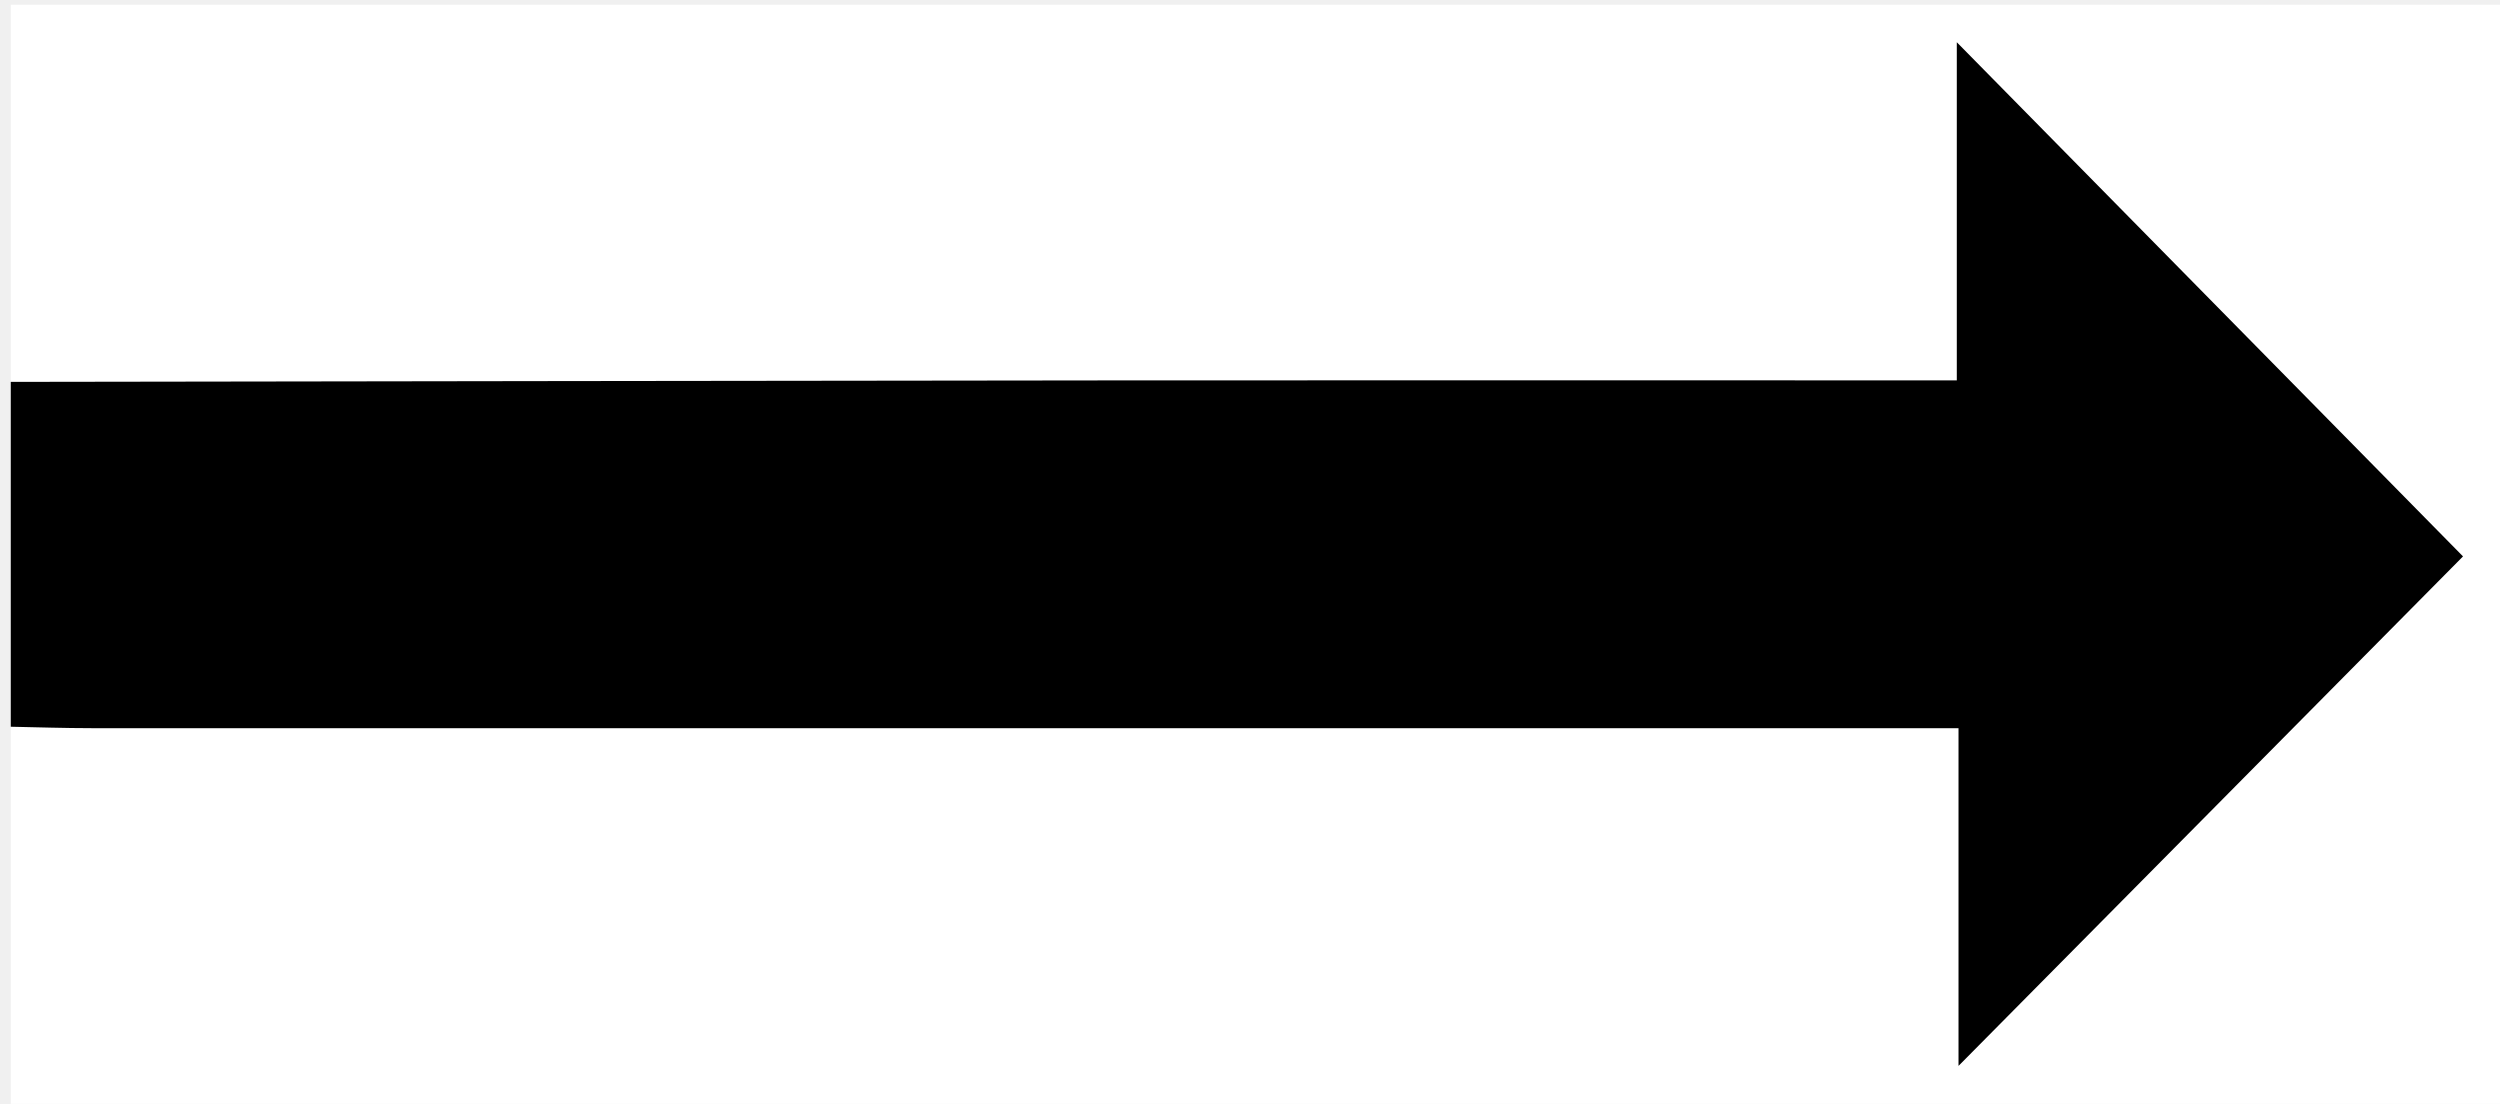
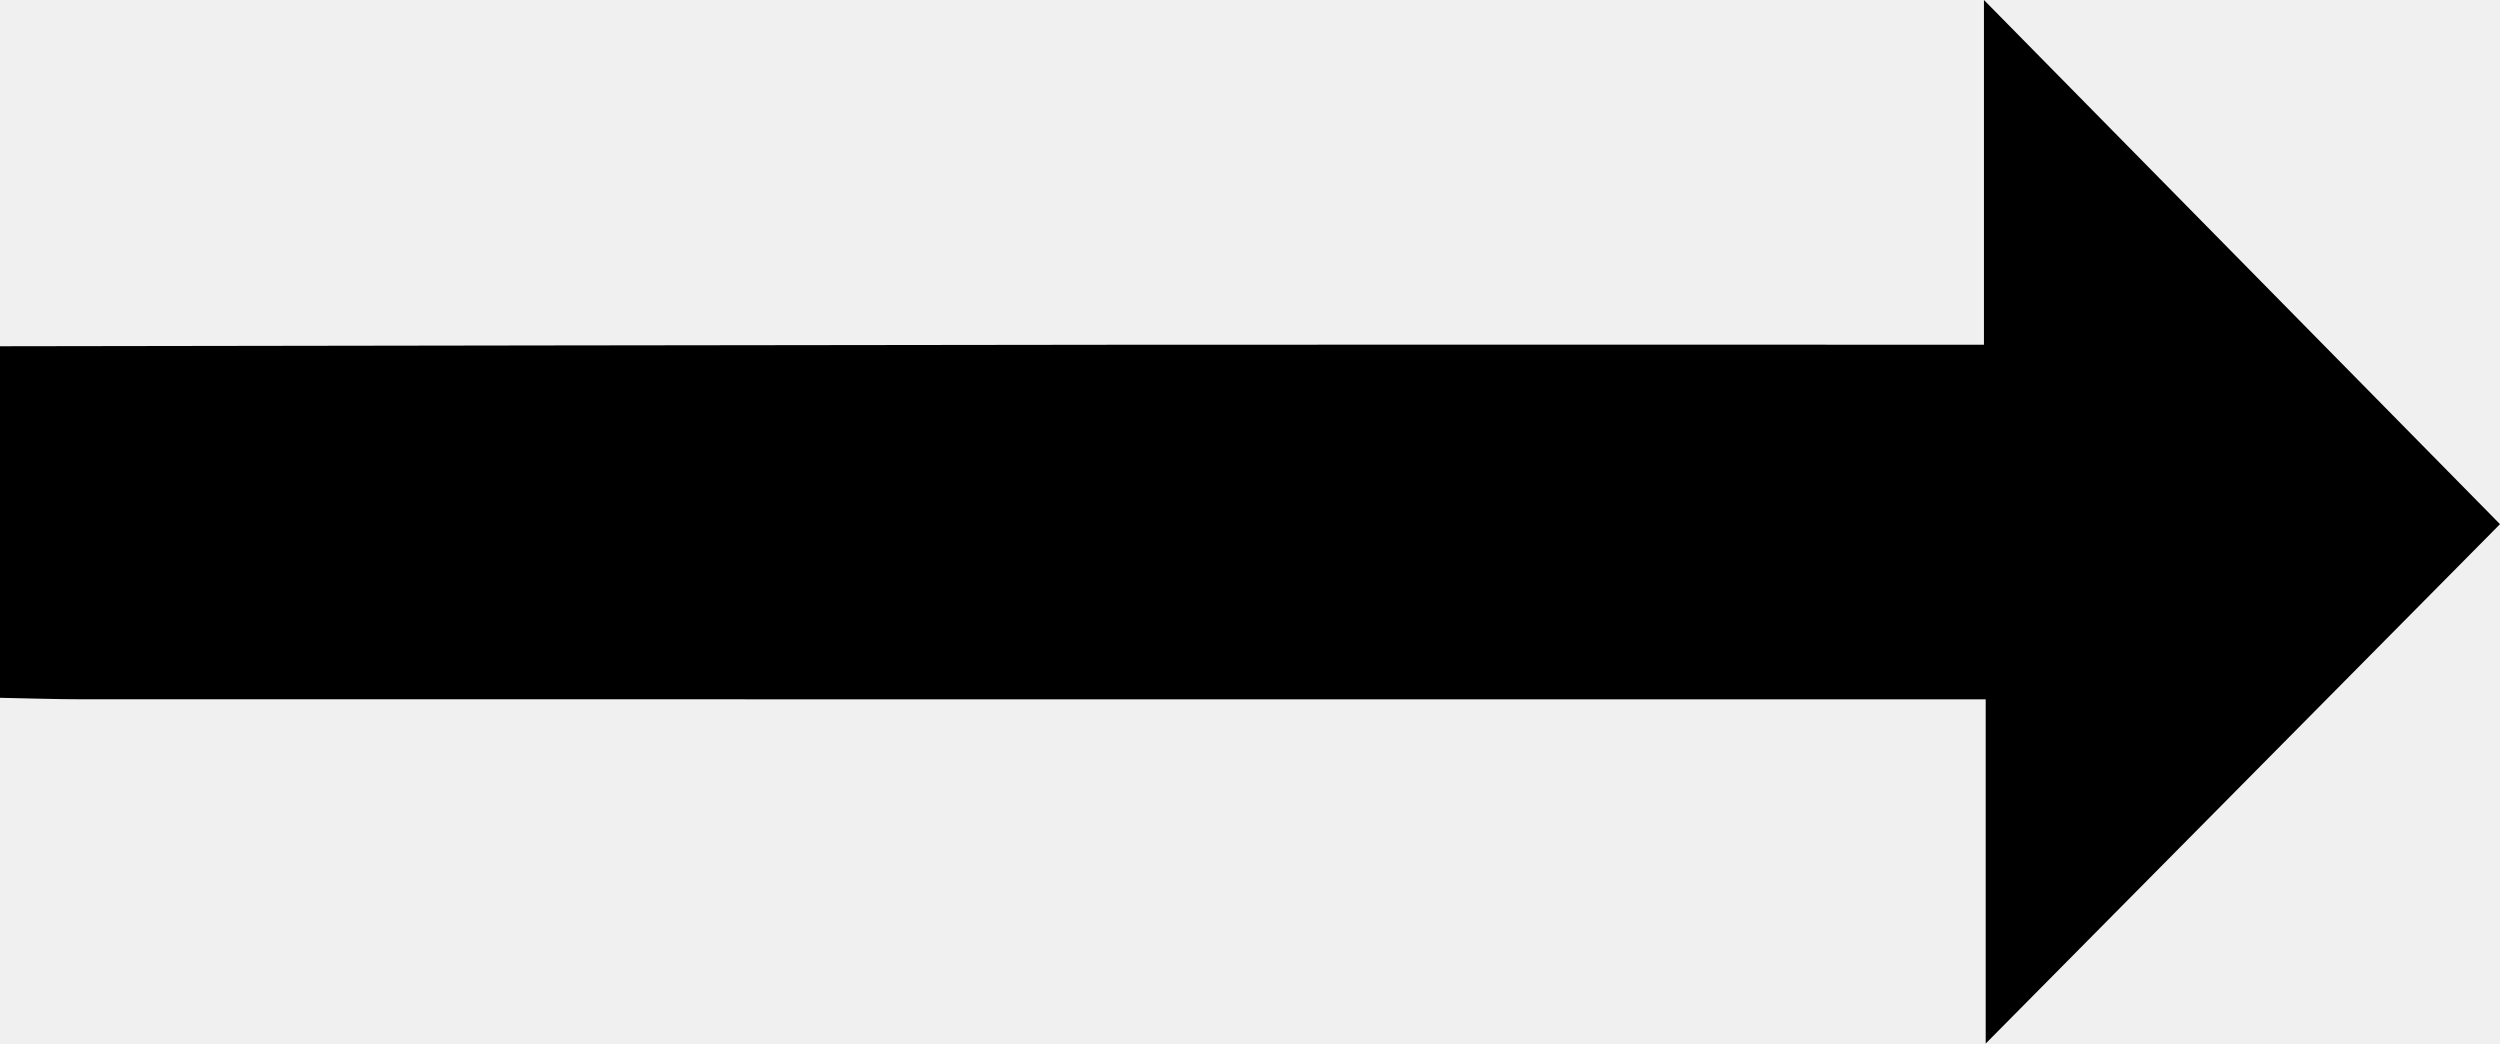
- <svg xmlns="http://www.w3.org/2000/svg" version="1.1" id="Layer_1" x="0px" y="0px" width="233.988px" height="103.317px" viewBox="0 0 233.988 103.317" enable-background="new 0 0 233.988 103.317" xml:space="preserve">
+ <svg xmlns="http://www.w3.org/2000/svg" version="1.1" id="Layer_1" x="0px" y="0px" width="229.516px" height="95.805px" viewBox="-95.991 -95.407 229.516 95.805" enable-background="new -95.991 -95.407 229.516 95.805" xml:space="preserve">
  <g>
    <g>
-       <path fill="#FFFFFF" d="M1.009,35.743c0-11.767,0-23.533,0-35.3c77.66,0,155.32,0,232.98,0c0,34.291,0,68.583,0,102.874    c-77.66,0-155.32,0-232.979,0c0-11.767,0-23.533,0-35.3c2.517,0.047,5.034,0.135,7.551,0.135    c55.942,0.008,111.883,0.006,167.825,0.006c2.104,0,4.208,0,6.924,0c0,10.932,0,21.067,0,31.601    c16.361-16.523,32.201-32.52,47.216-47.683C215.189,36.5,199.477,20.542,183.147,3.954c0,10.712,0,20.985,0,31.647    c-2.773,0-4.768,0-6.763,0c-24.359,0-48.718-0.017-73.077,0.004C69.208,35.636,35.108,35.696,1.009,35.743z" />
-       <path d="M1.009,35.743c34.1-0.047,68.199-0.107,102.299-0.137c24.359-0.022,48.718-0.004,73.077-0.004c1.995,0,3.99,0,6.763,0    c0-10.663,0-20.935,0-31.647c16.33,16.587,32.042,32.546,47.377,48.122c-15.015,15.163-30.855,31.16-47.216,47.683    c0-10.535,0-20.67,0-31.601c-2.716,0-4.82,0-6.924,0c-55.942,0-111.883,0.002-167.825-0.006c-2.517,0-5.034-0.088-7.551-0.135    C1.009,57.259,1.009,46.501,1.009,35.743z" />
+       <path d="M-95.991-63.619c34.1-0.047,68.199-0.107,102.299-0.137c24.359-0.022,48.718-0.004,73.077-0.004c1.995,0,3.99,0,6.763,0    c0-10.663,0-20.935,0-31.647c16.33,16.587,32.042,32.546,47.377,48.122C118.51-32.122,102.67-16.125,86.309,0.398    c0-10.535,0-20.67,0-31.601c-2.716,0-4.82,0-6.924,0c-55.942,0-111.883,0.002-167.825-0.006c-2.517,0-5.034-0.088-7.551-0.135    C-95.991-42.103-95.991-52.861-95.991-63.619z" />
    </g>
  </g>
</svg>
